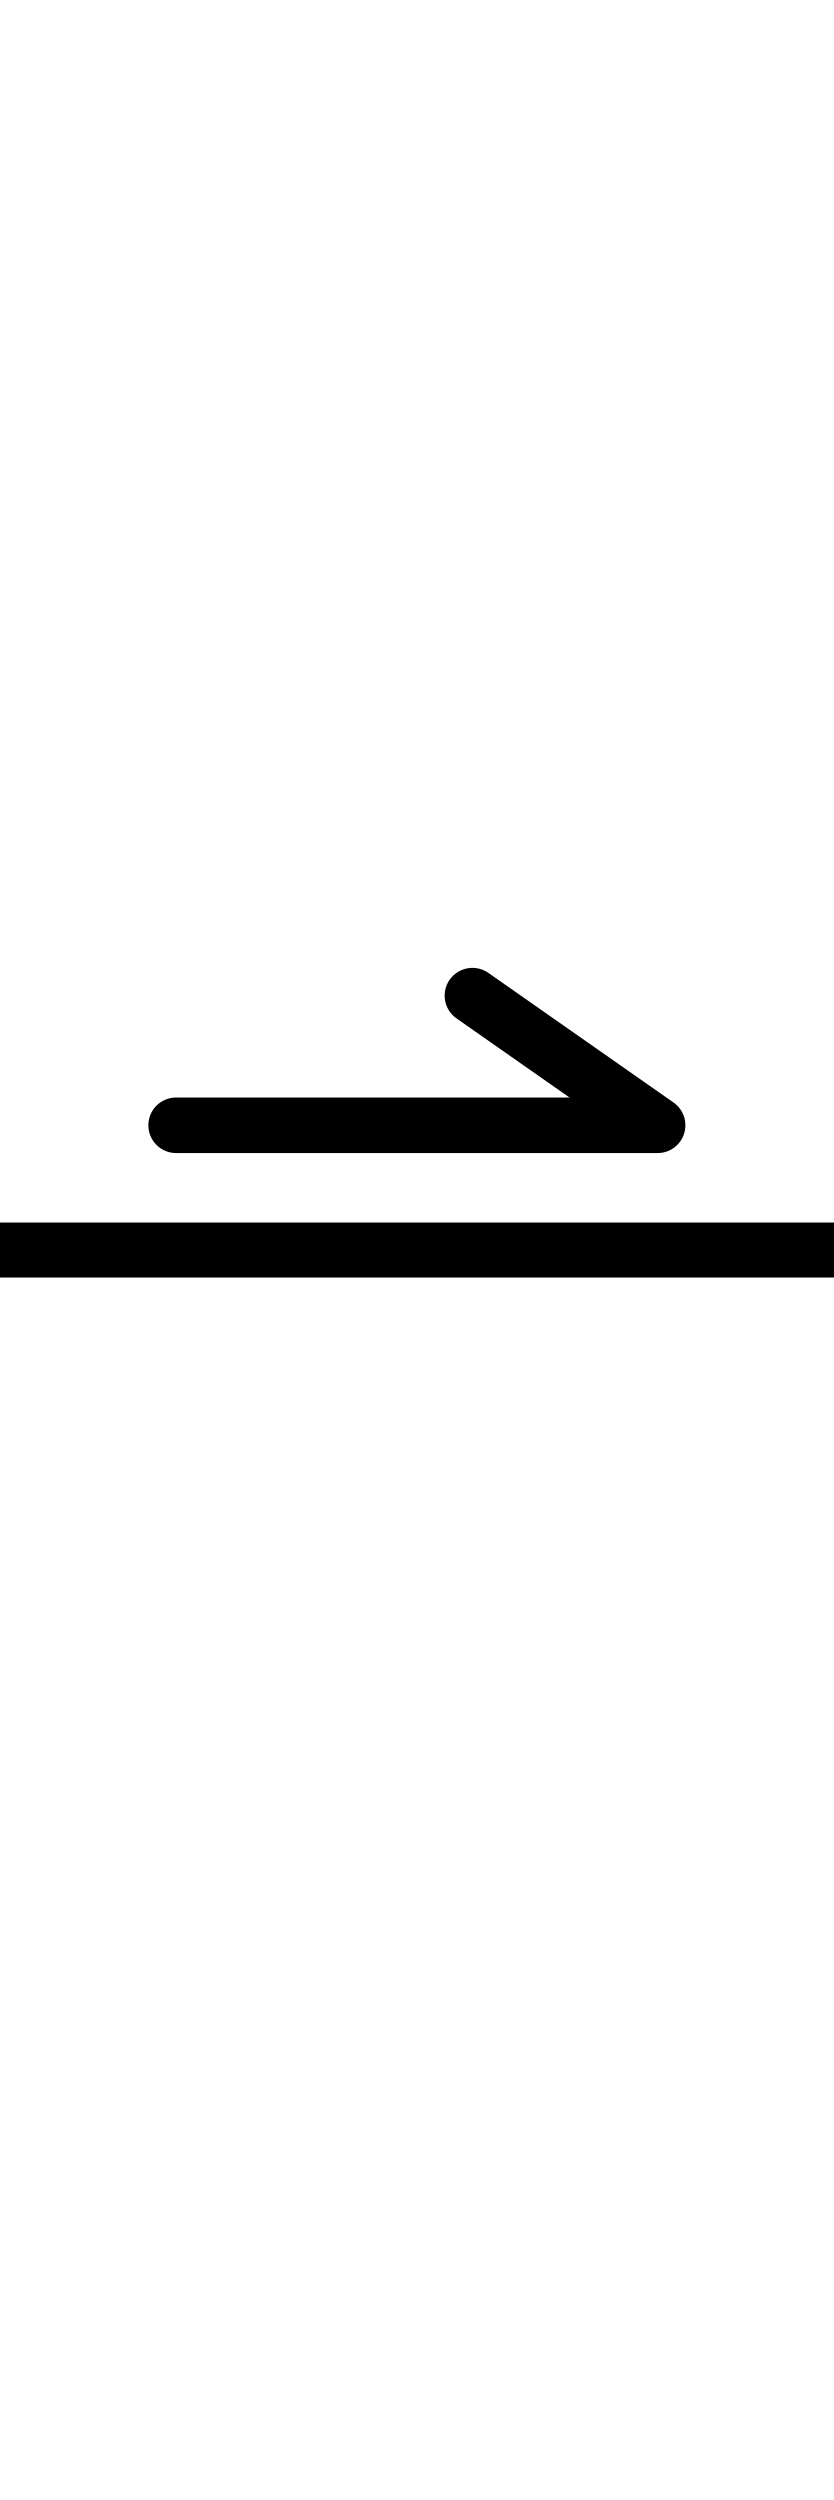
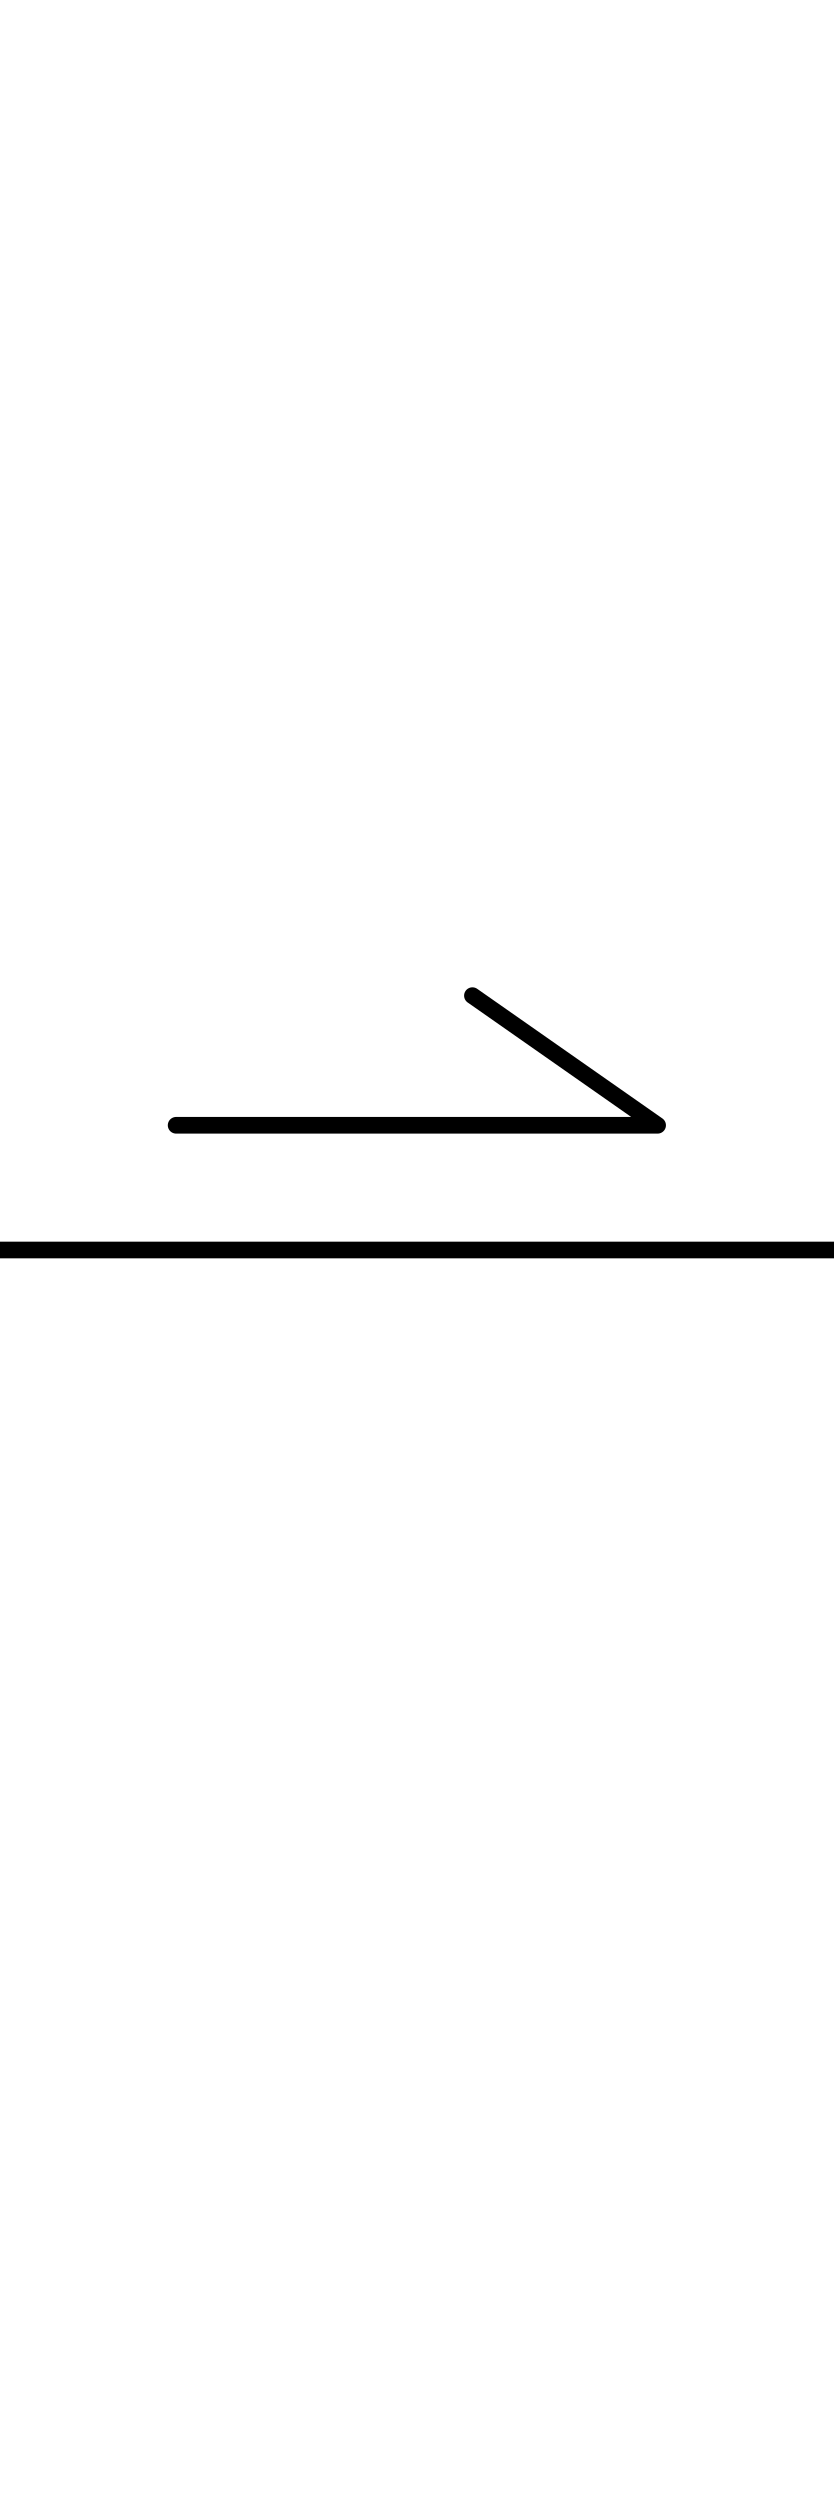
<svg xmlns="http://www.w3.org/2000/svg" viewBox="0 0 45 135" version="1.1" xml:space="preserve" x="0px" y="0px" width="0.5in" height="1.5in" id="svg2">
  <defs id="defs4">
    <style type="text/css" id="style6">
      path,circle {
        stroke:#000000;
        stroke-width: 3;
        stroke-linecap: round;
        stroke-linejoin: round;
        fill: none
      }</style>
  </defs>
-   <g id="g1" transform="translate(0,38.23295)">
-     <path d="m 9.511,22.532 h 26 l -10,-7" id="path8" style="fill:none;stroke:#000000;stroke-width:3;stroke-linecap:round;stroke-linejoin:round" />
+   <g id="g1" transform="translate(0,38.23295)" style="stroke-width:0.9;stroke-dasharray:none">
+     <path d="m 9.511,22.532 h 26 l -10,-7" id="path8" style="fill:none;stroke:#000000;stroke-width:0.9;stroke-linecap:round;stroke-linejoin:round;stroke-dasharray:none" />
  </g>
-   <path style="fill:#ff5599;stroke-width:2.97" d="M -3.338,67.5 H 53.697" id="path1" />
+   <path style="fill:#ff5599;stroke-width:0.9;stroke-dasharray:none" d="M -3.338,67.5 H 53.697" id="path1" />
</svg>
